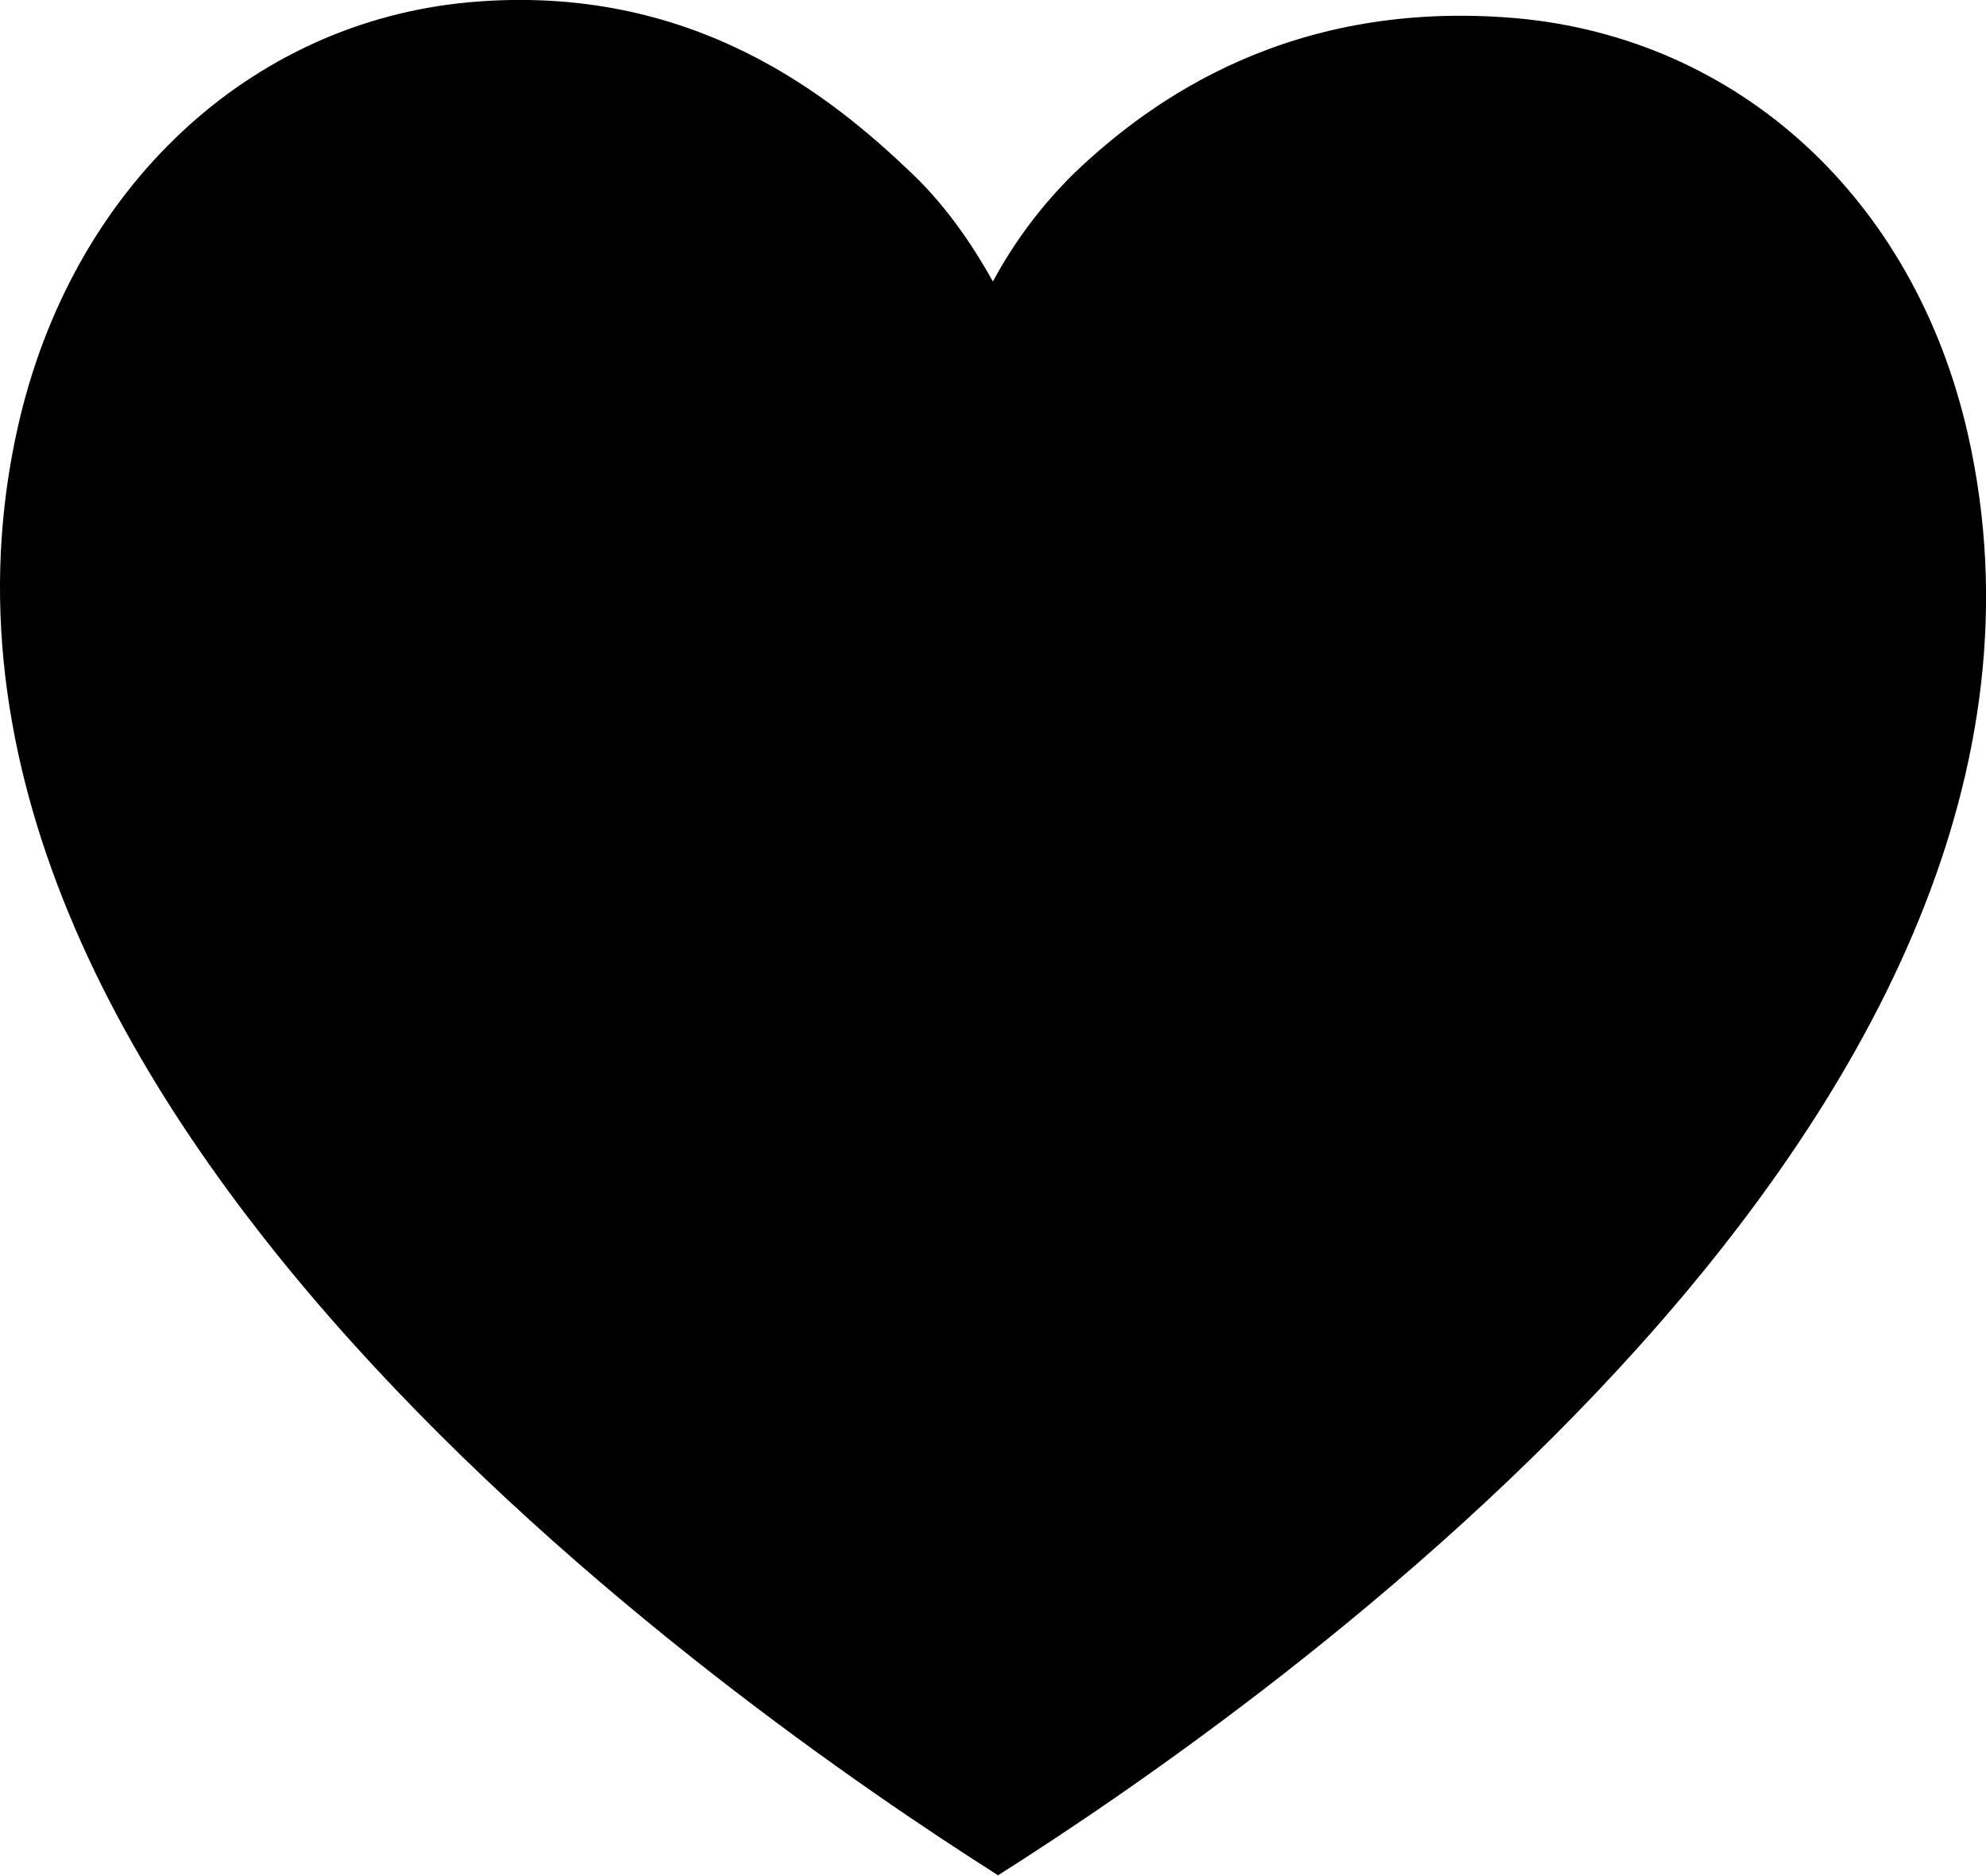
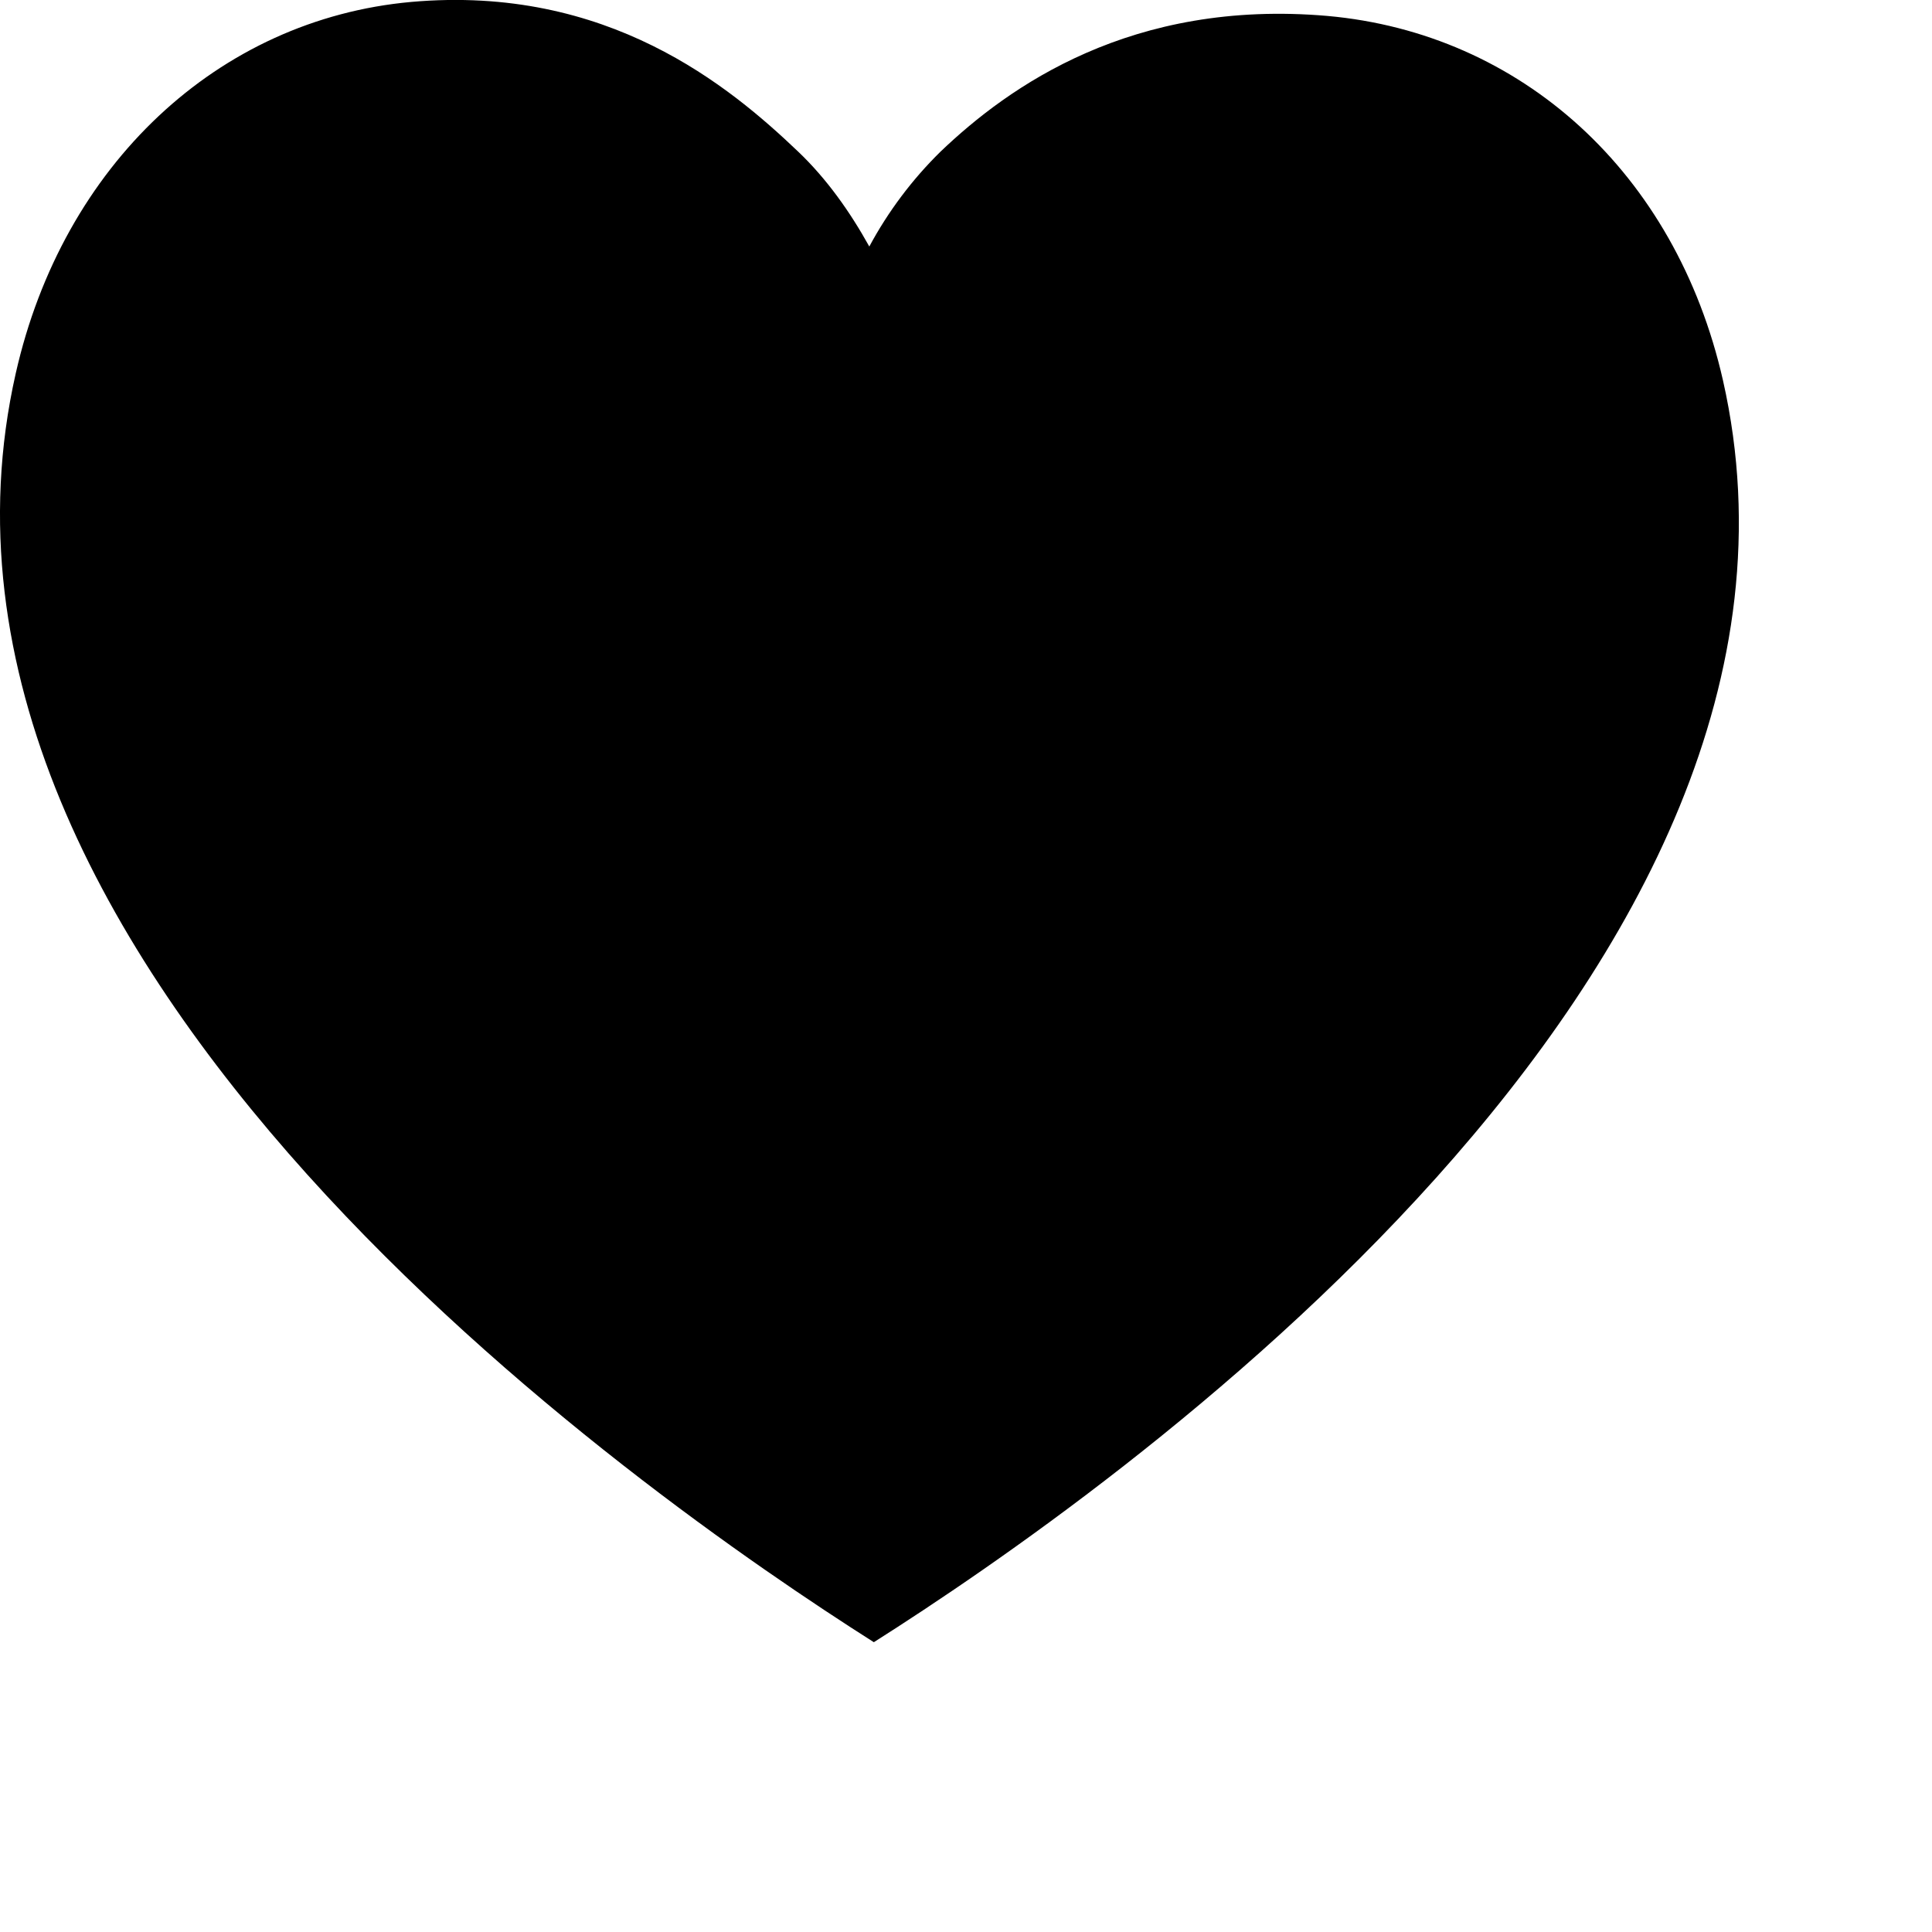
- <svg xmlns="http://www.w3.org/2000/svg" width="18" height="17">
+ <svg xmlns="http://www.w3.org/2000/svg" width="20" height="20">
  <path d="M13.742.165c-2.028-.176-3.3.73-4.005 1.404a4.097 4.097 0 0 0-.738.983c-.2-.36-.44-.7-.737-.983C7.555.895 6.29-.161 4.257.02 2.258.2.65 1.707.163 3.865-1.225 9.995 6.634 15.469 9.046 17c2.413-1.53 10.177-6.933 8.79-13.063-.49-2.158-2.096-3.593-4.094-3.772z" />
</svg>
